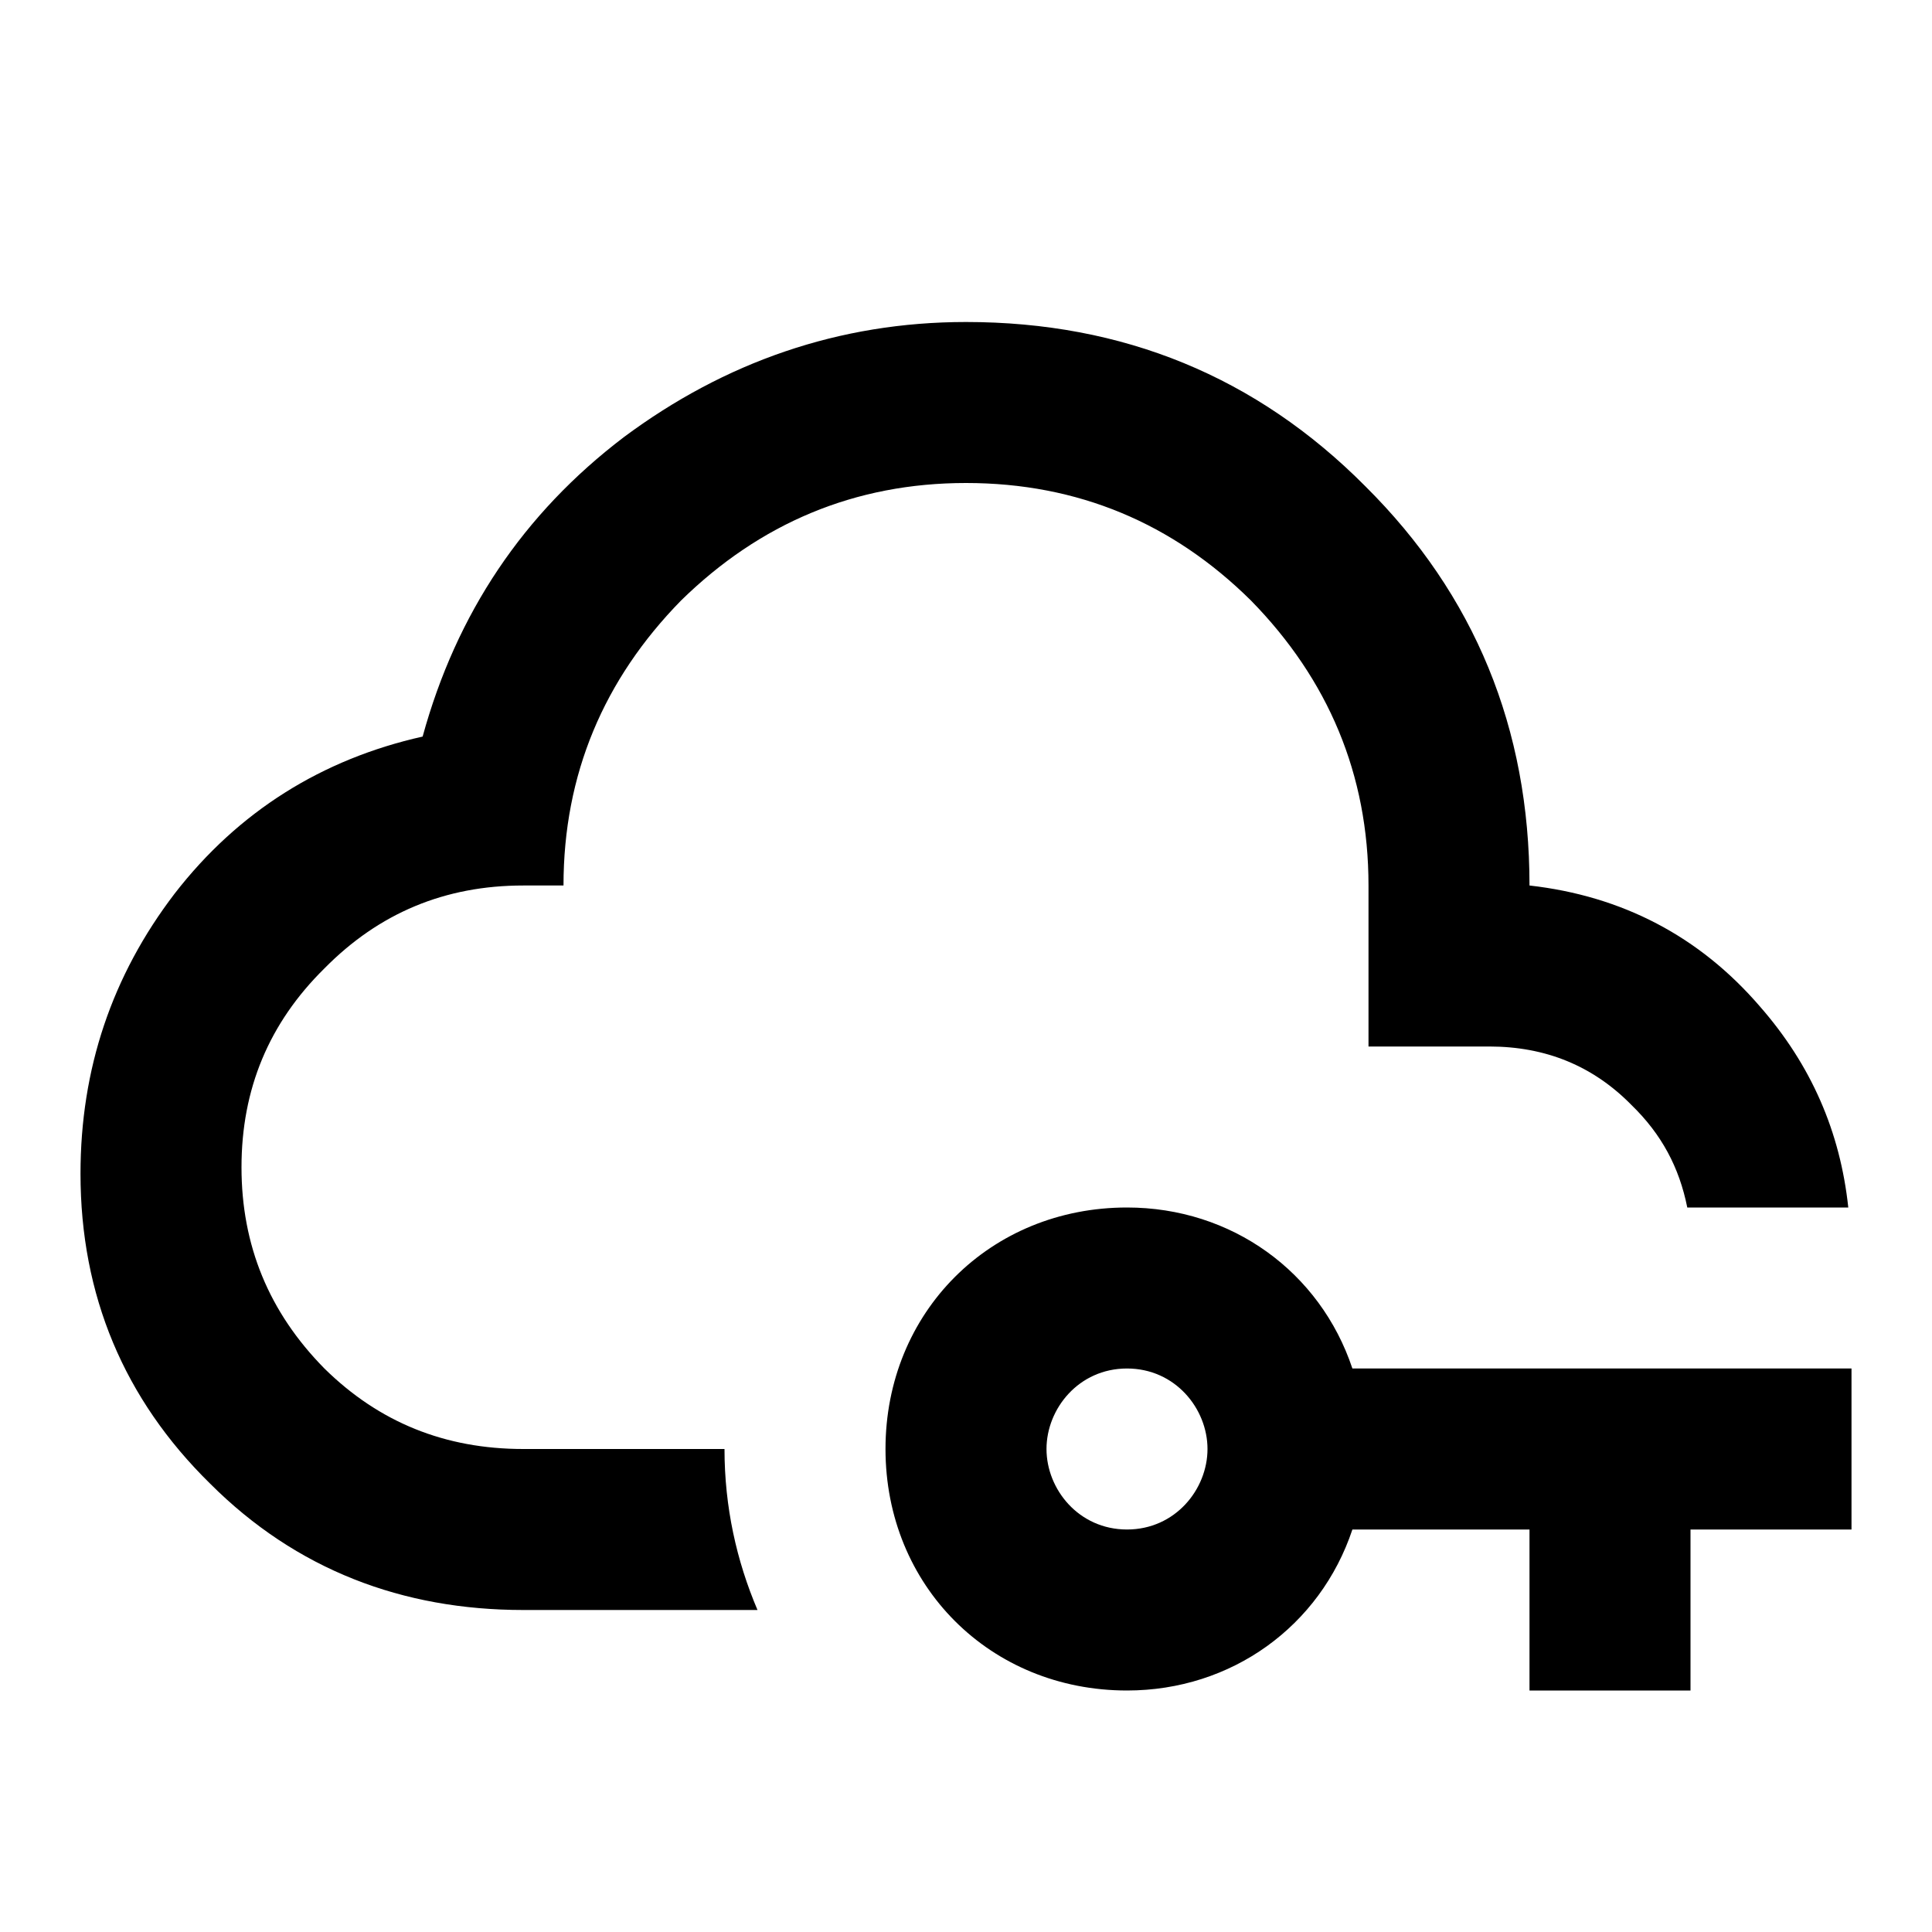
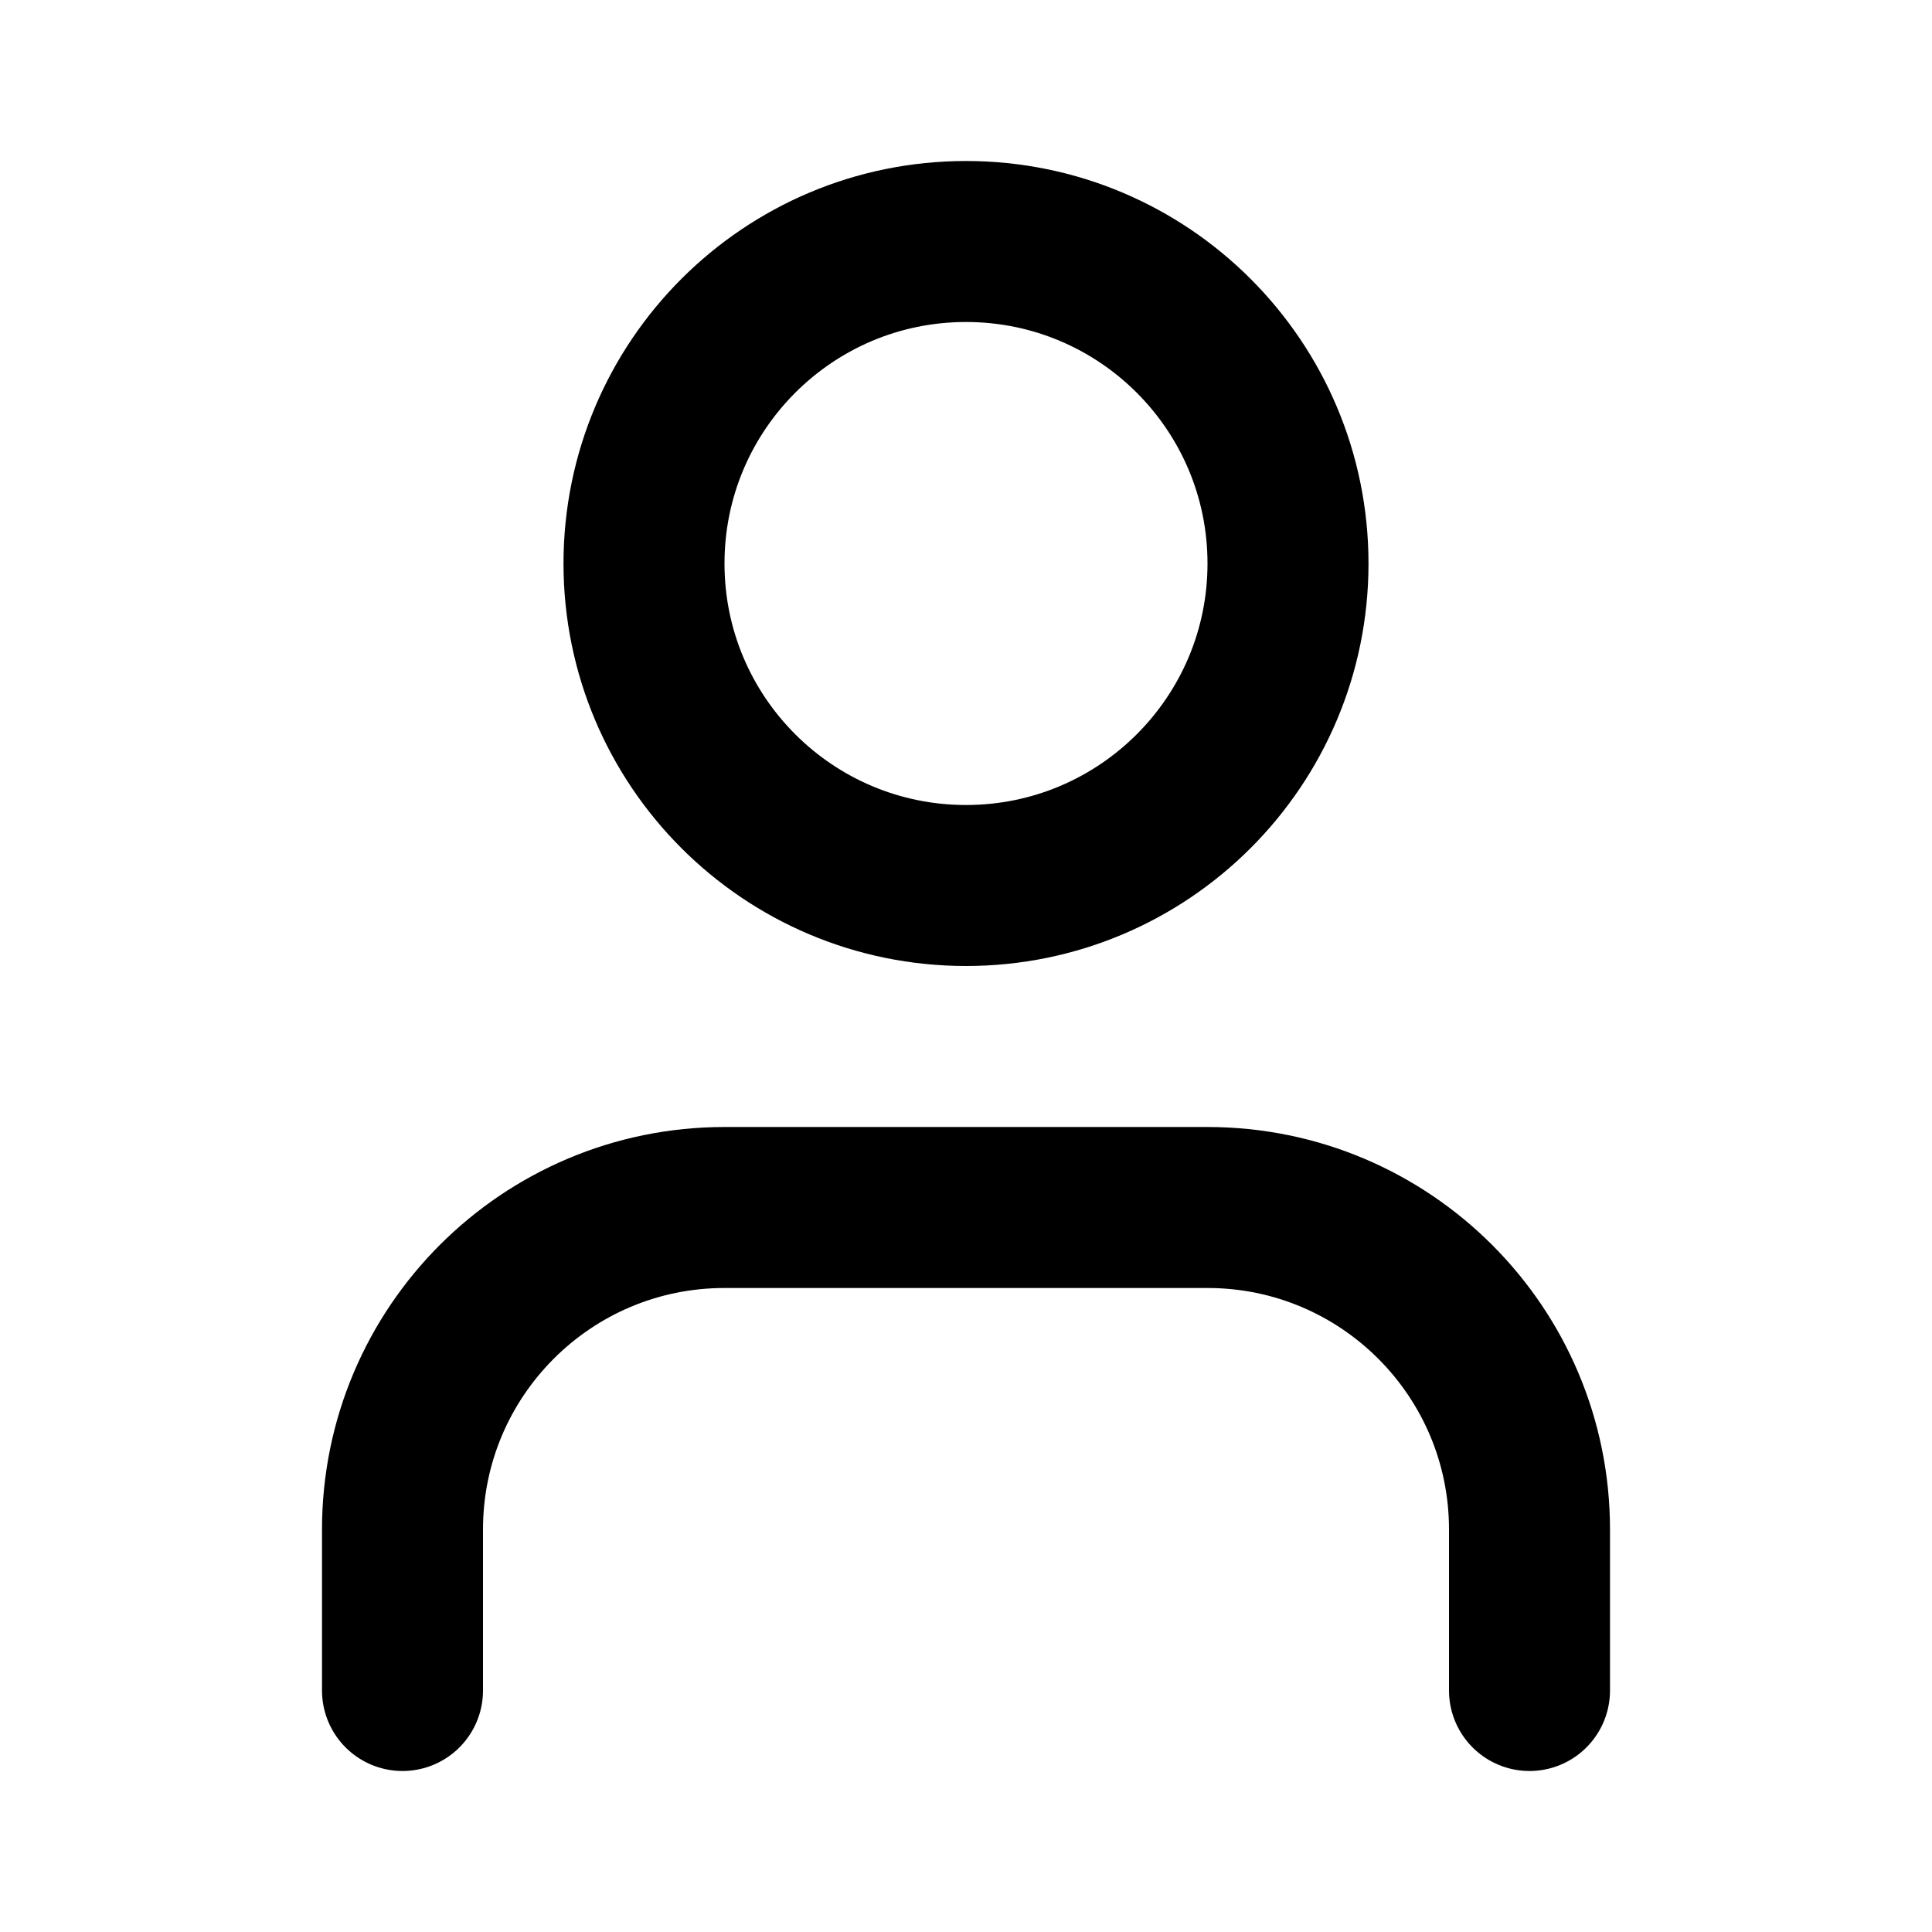
- <svg xmlns="http://www.w3.org/2000/svg" id="mdi-cloud-key-outline" viewBox="0 0 24 24">
-   <path d="M9.41 20H6.5C5 20 3.68 19.5 2.61 18.43C1.54 17.38 1 16.09 1 14.58C1 13.28 1.39 12.12 2.17 11.1C2.96 10.08 4 9.43 5.25 9.15C5.67 7.62 6.5 6.38 7.75 5.43C9 4.5 10.42 4 12 4C13.95 4 15.61 4.68 16.96 6.04C18.32 7.39 19 9.05 19 11C20.15 11.13 21.11 11.63 21.86 12.5C22.5 13.23 22.86 14.06 22.96 15H20.96C20.86 14.5 20.64 14.09 20.27 13.73C19.79 13.24 19.2 13 18.5 13H17V11C17 9.62 16.5 8.44 15.54 7.46C14.57 6.5 13.39 6 12 6C10.62 6 9.44 6.5 8.46 7.46C7.5 8.44 7 9.62 7 11H6.5C5.53 11 4.71 11.34 4.03 12.03C3.34 12.71 3 13.53 3 14.5S3.34 16.3 4.03 17C4.71 17.67 5.53 18 6.5 18H9C9 18.72 9.15 19.39 9.41 20M23 17V19H21V21H19V19H16.8C16.4 20.2 15.3 21 14 21C12.3 21 11 19.7 11 18S12.3 15 14 15C15.3 15 16.4 15.8 16.8 17H23M15 18C15 17.5 14.6 17 14 17S13 17.5 13 18 13.4 19 14 19 15 18.5 15 18Z" />
+ <svg xmlns="http://www.w3.org/2000/svg" width="24" height="24" viewBox="0 0 24 24" fill="none" stroke="currentColor" stroke-width="2" stroke-linecap="round" stroke-linejoin="round">
+   <path d="M19 21v-2a4 4 0 0 0-4-4H9a4 4 0 0 0-4 4v2" />
+   <circle cx="12" cy="7" r="4" />
</svg>
